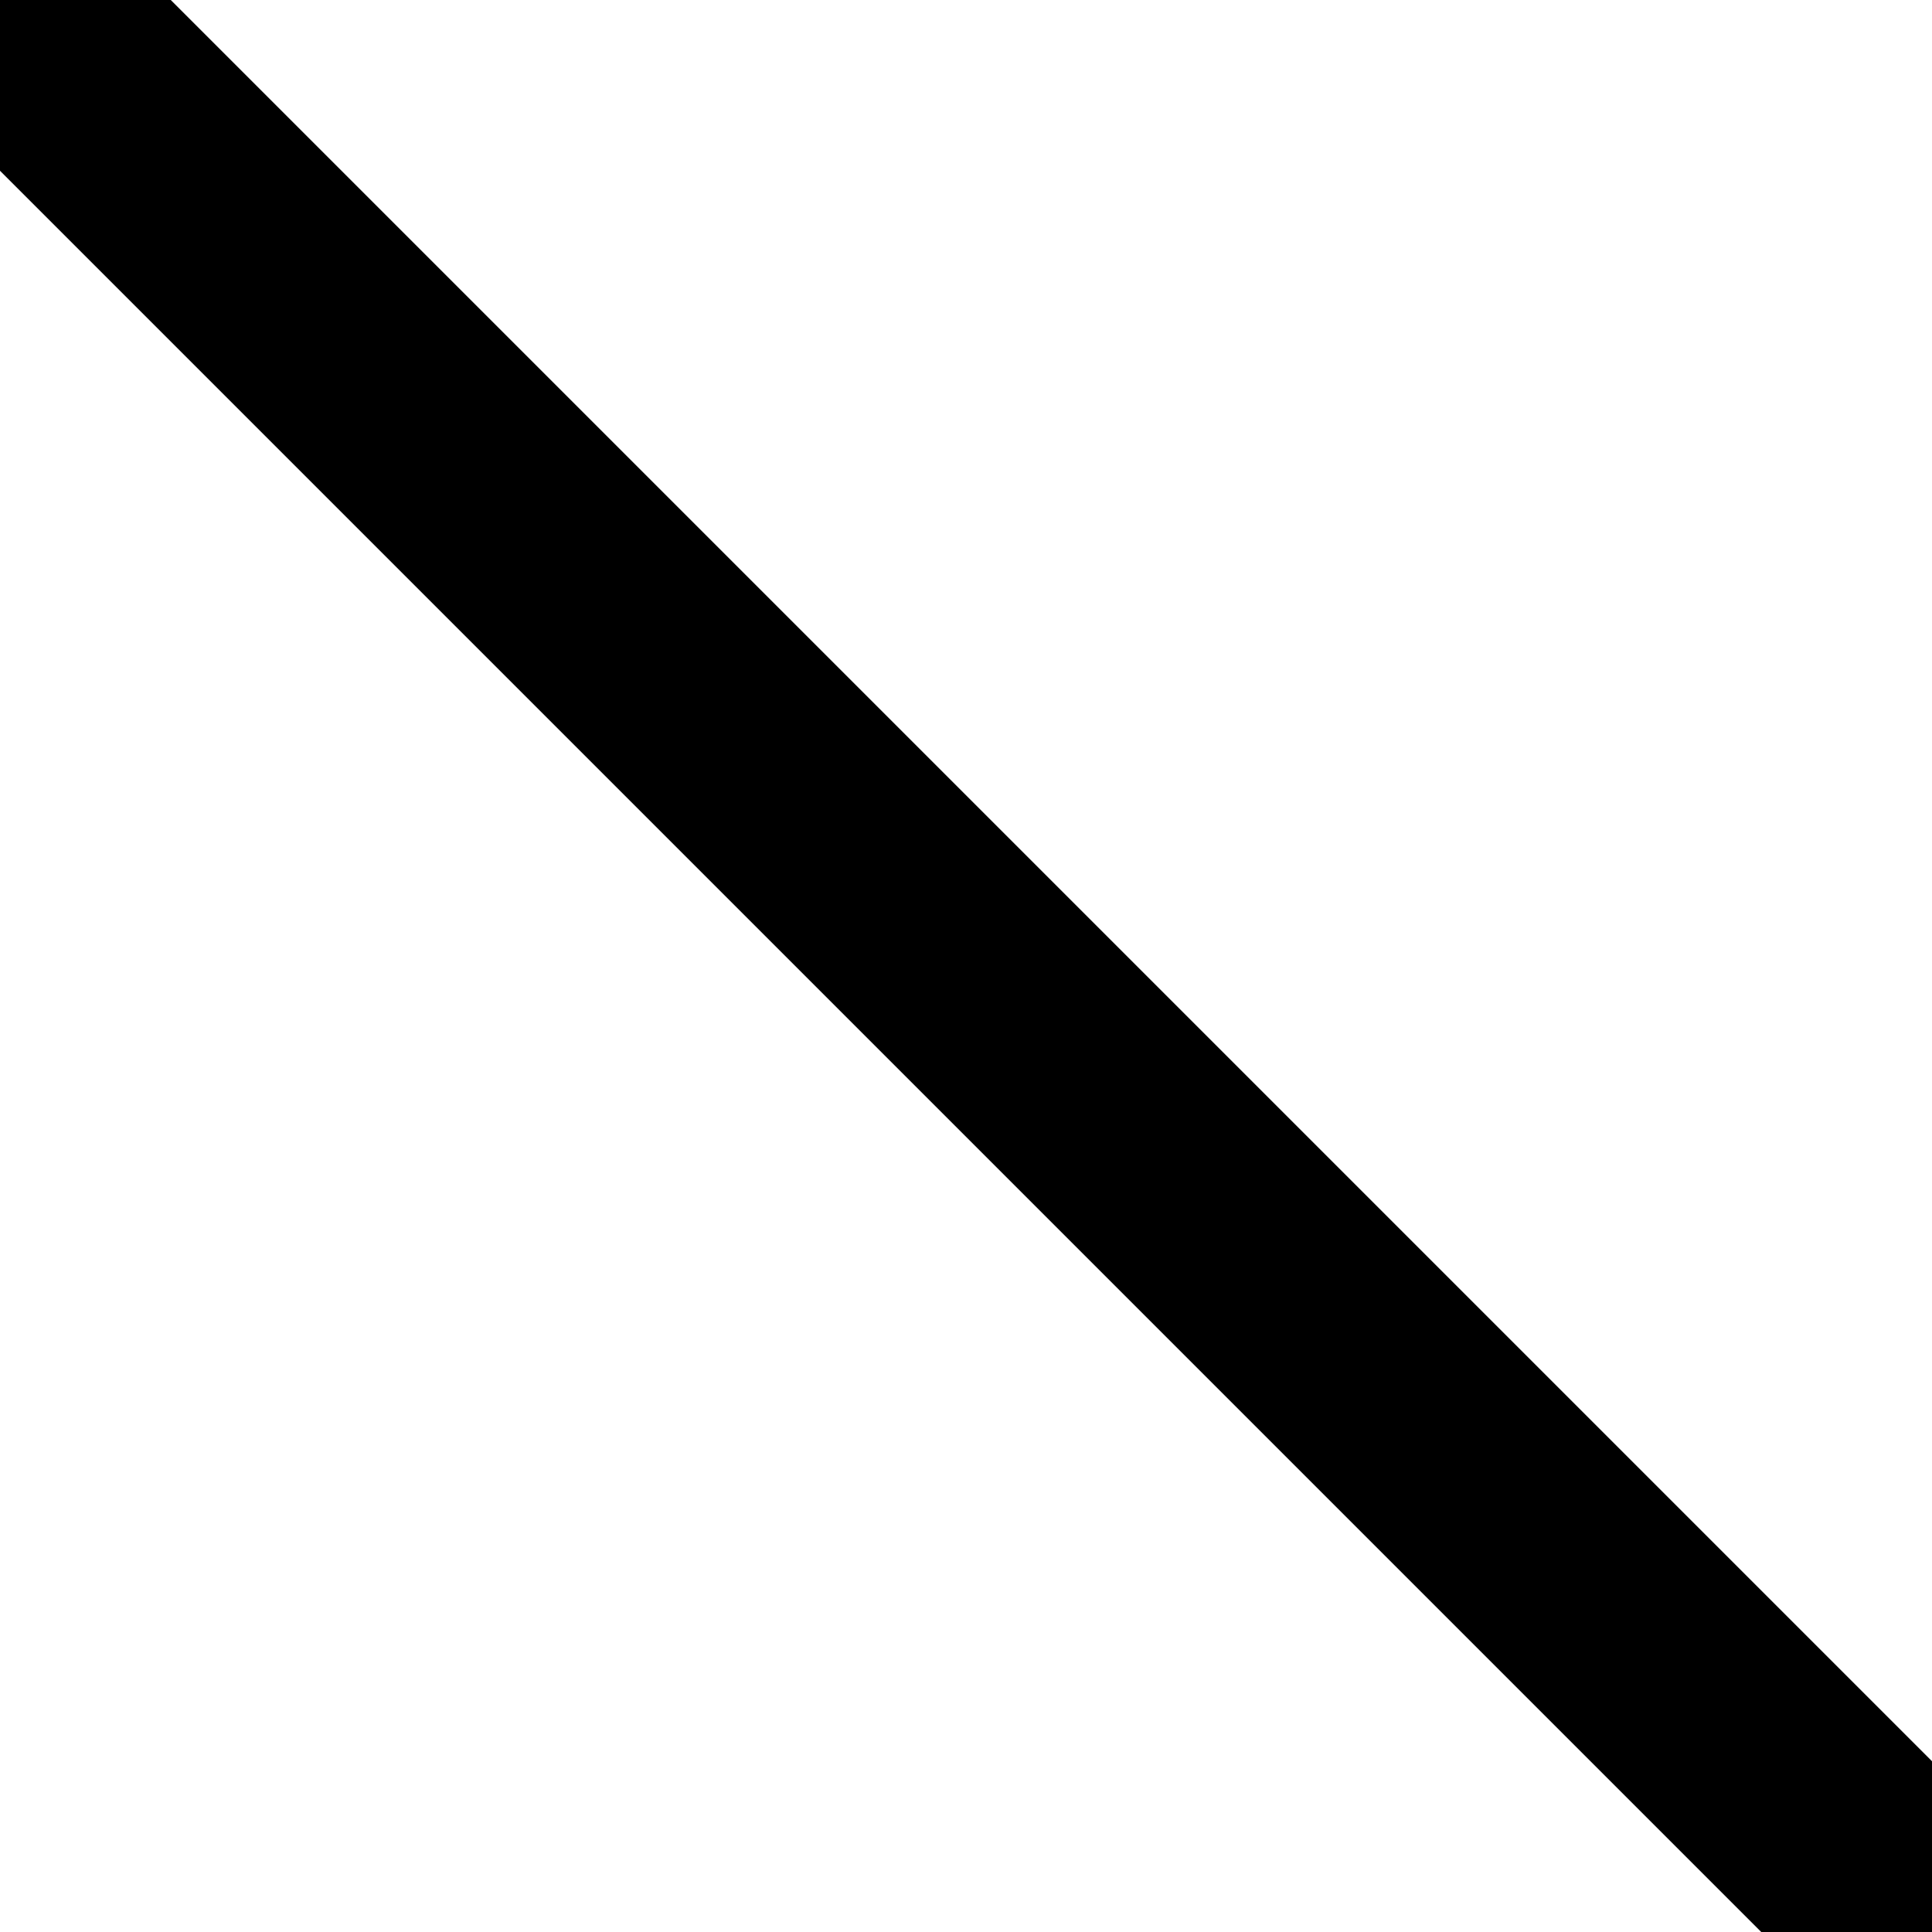
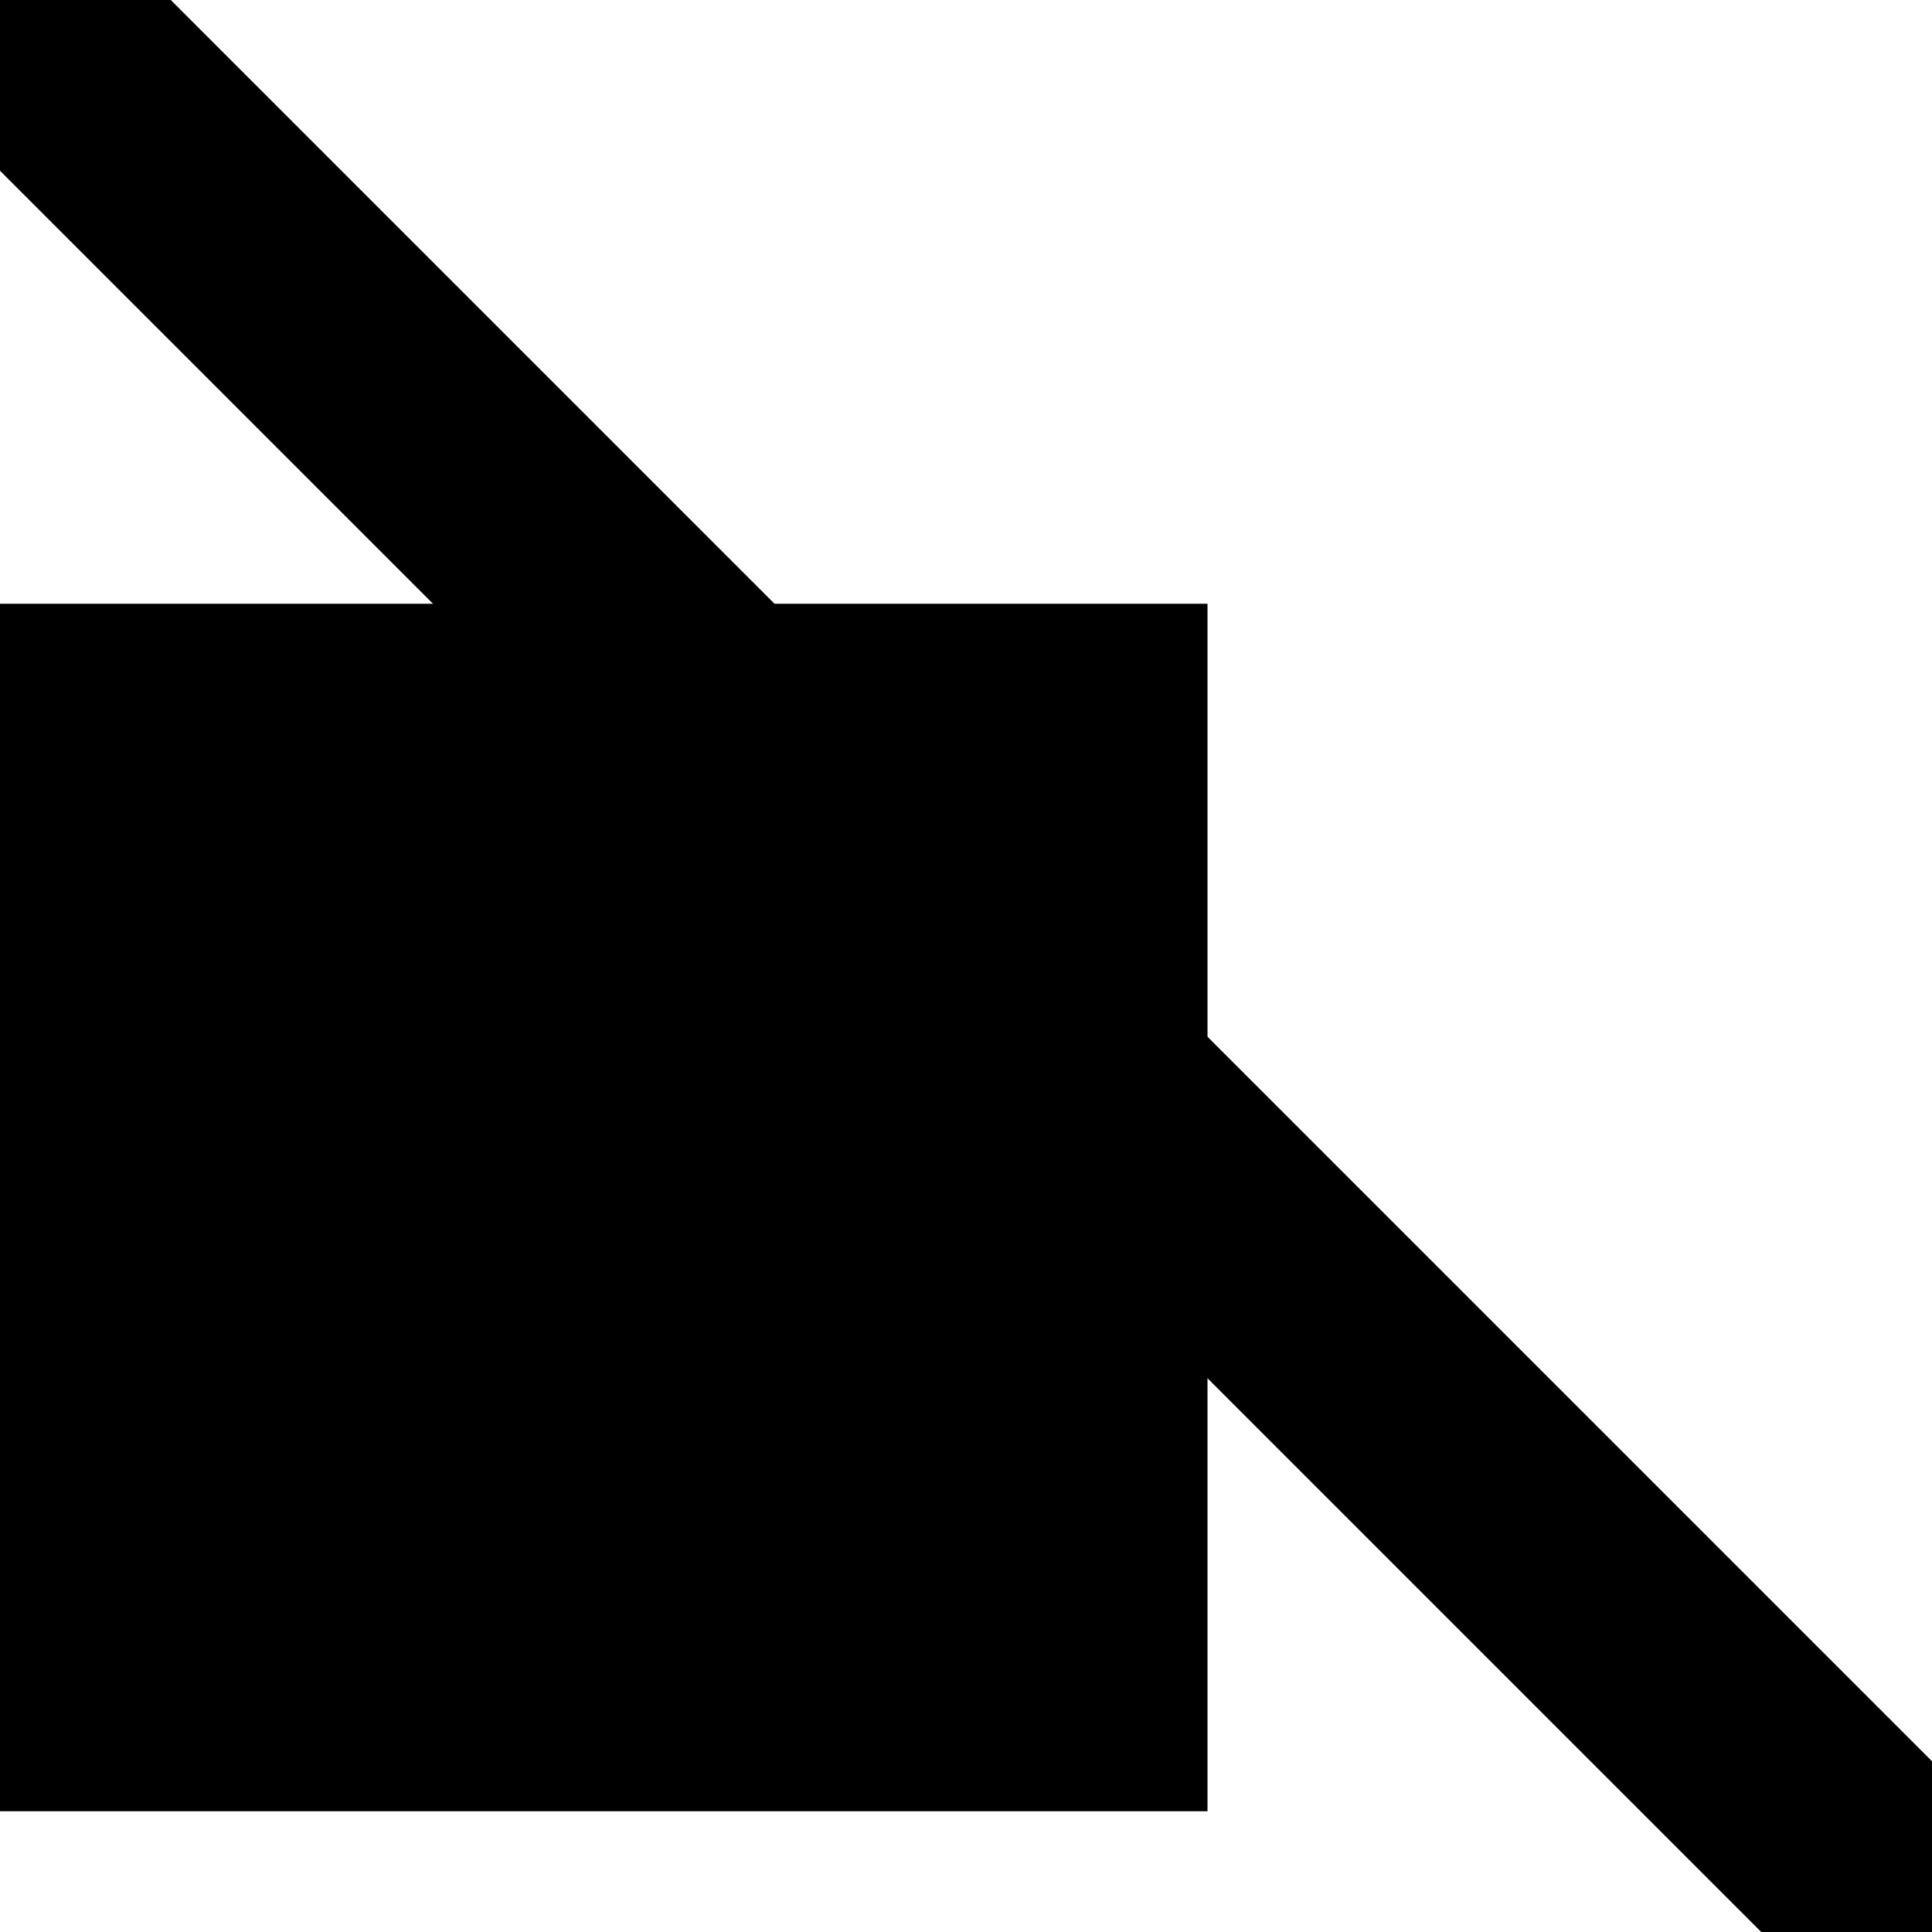
<svg xmlns="http://www.w3.org/2000/svg" xmlns:ns1="https://www.gtk.org/grappa" ns1:version="1" ns1:state-names="zero empty" ns1:state="0" width="16" height="16">
  <path id="path0" fill="url(#gpa:accent) rgb(0,34,255)" stroke="url(#gpa:foreground) rgb(0,0,0)" stroke-width="2" d="M 0 0 L 100 100" ns1:stroke-minwidth="1" ns1:stroke-maxwidth="3" class="foreground foreground-fill foreground-stroke" ns1:stroke="foreground" ns1:fill="accent">
  </path>
+   <rect x="0" y="5" width="10" height="10" ns1:states="zero 2">
+   </rect>
</svg>
